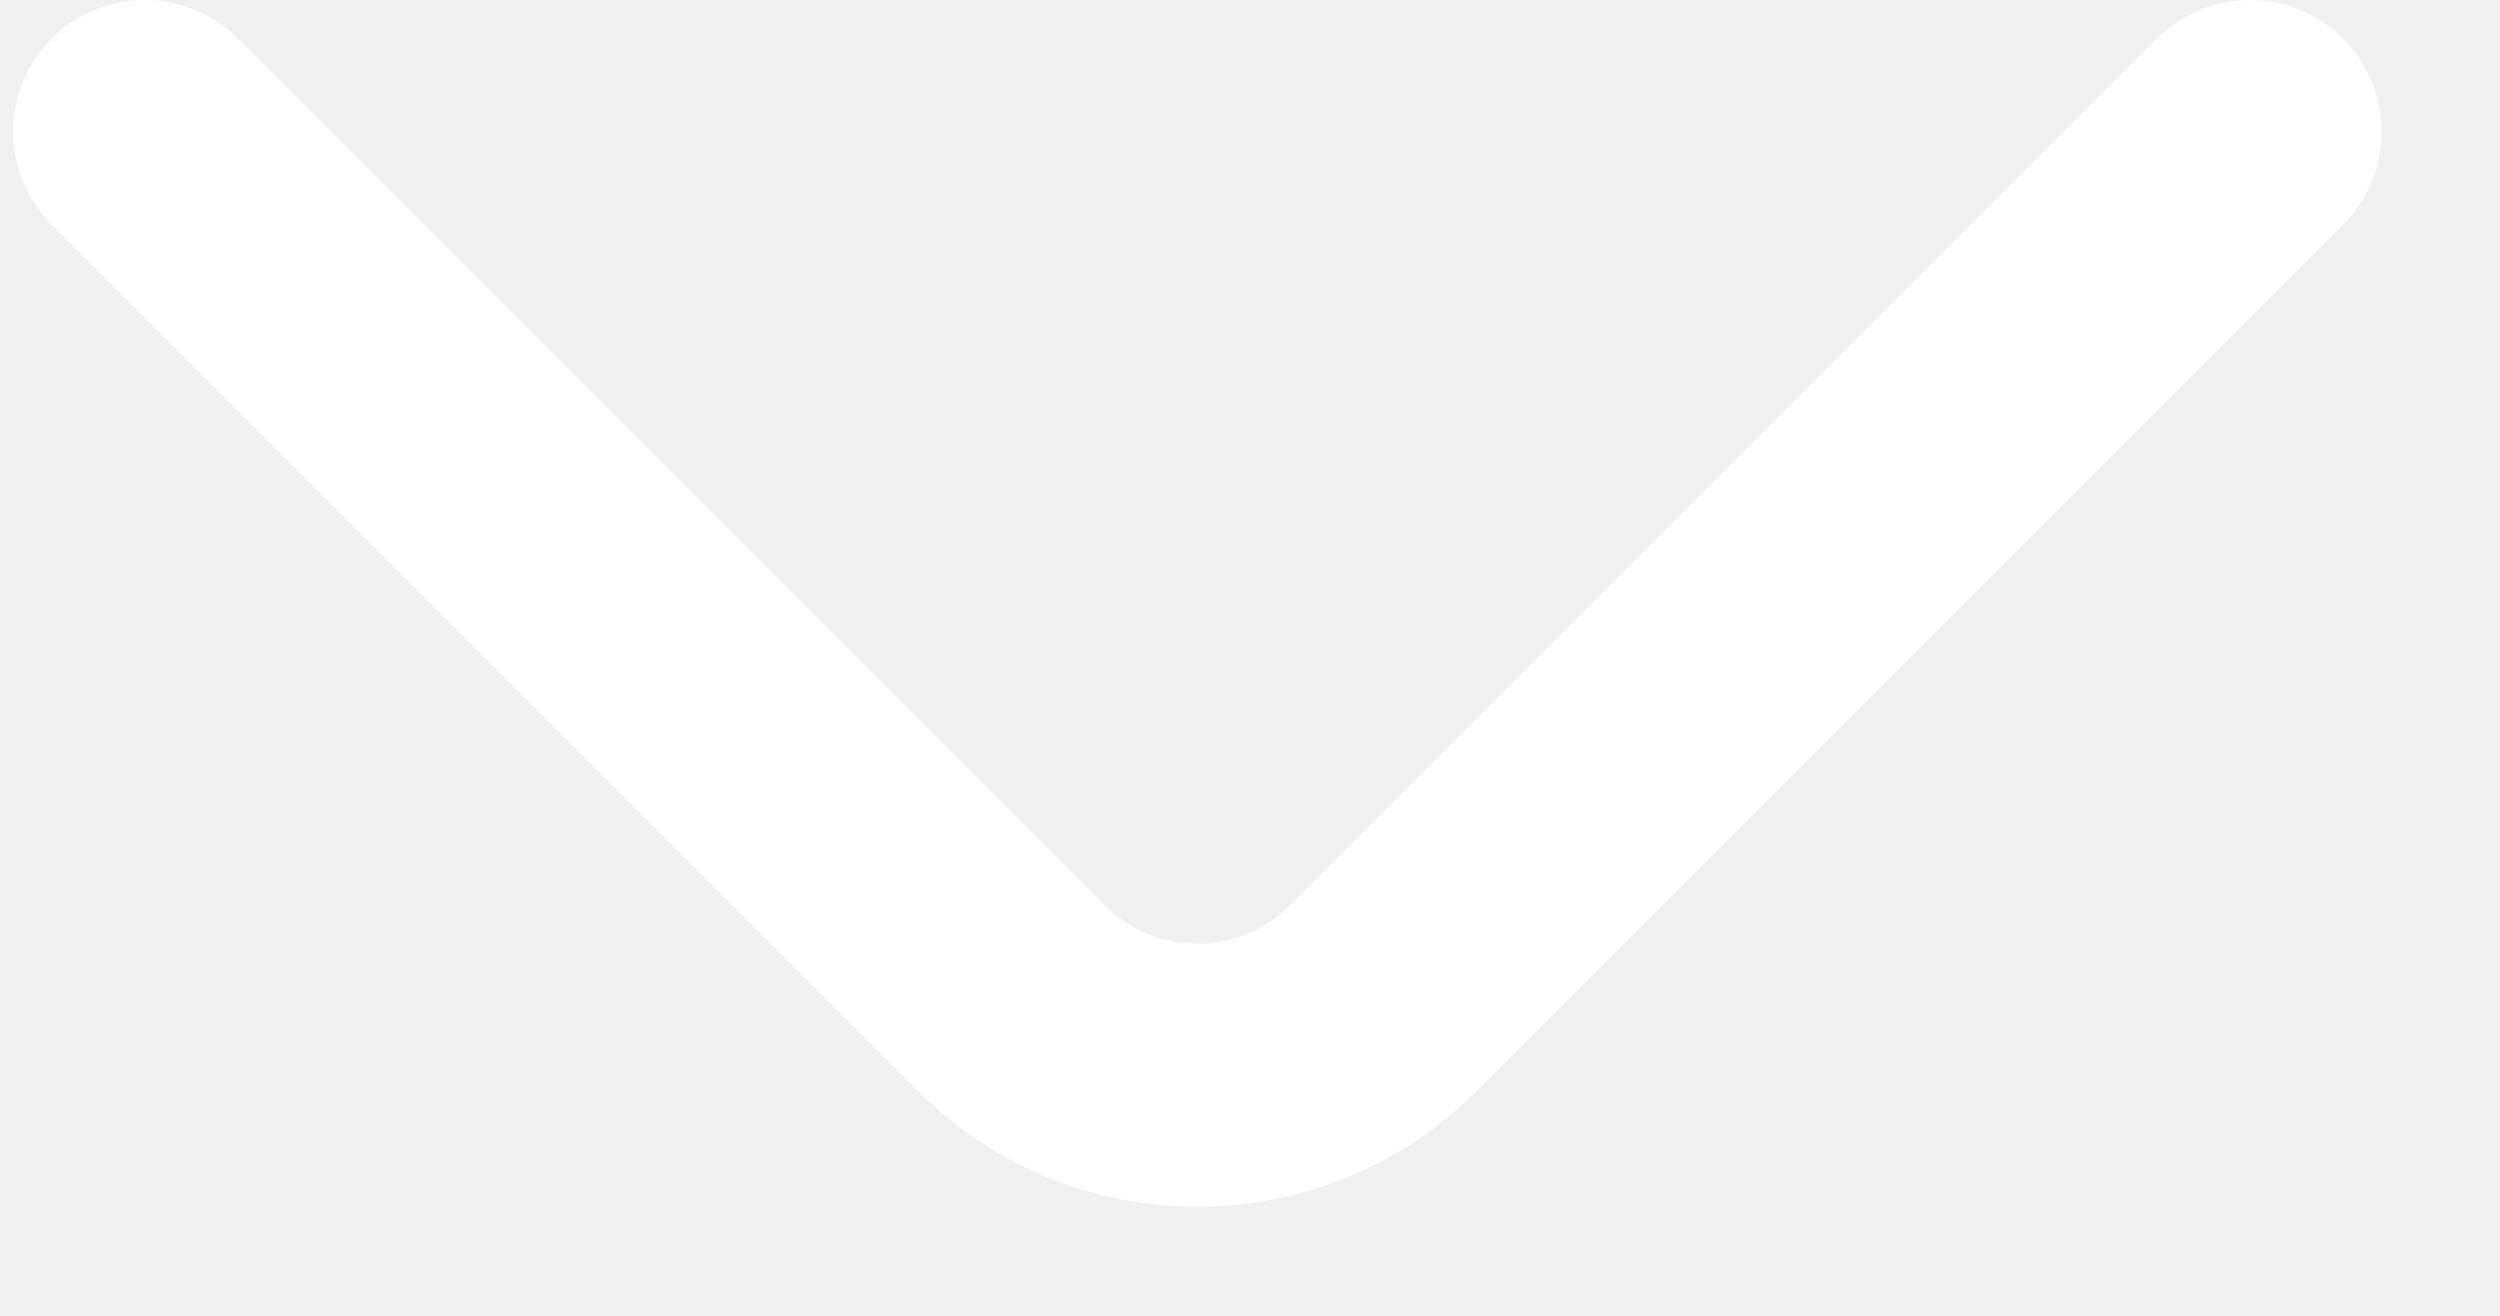
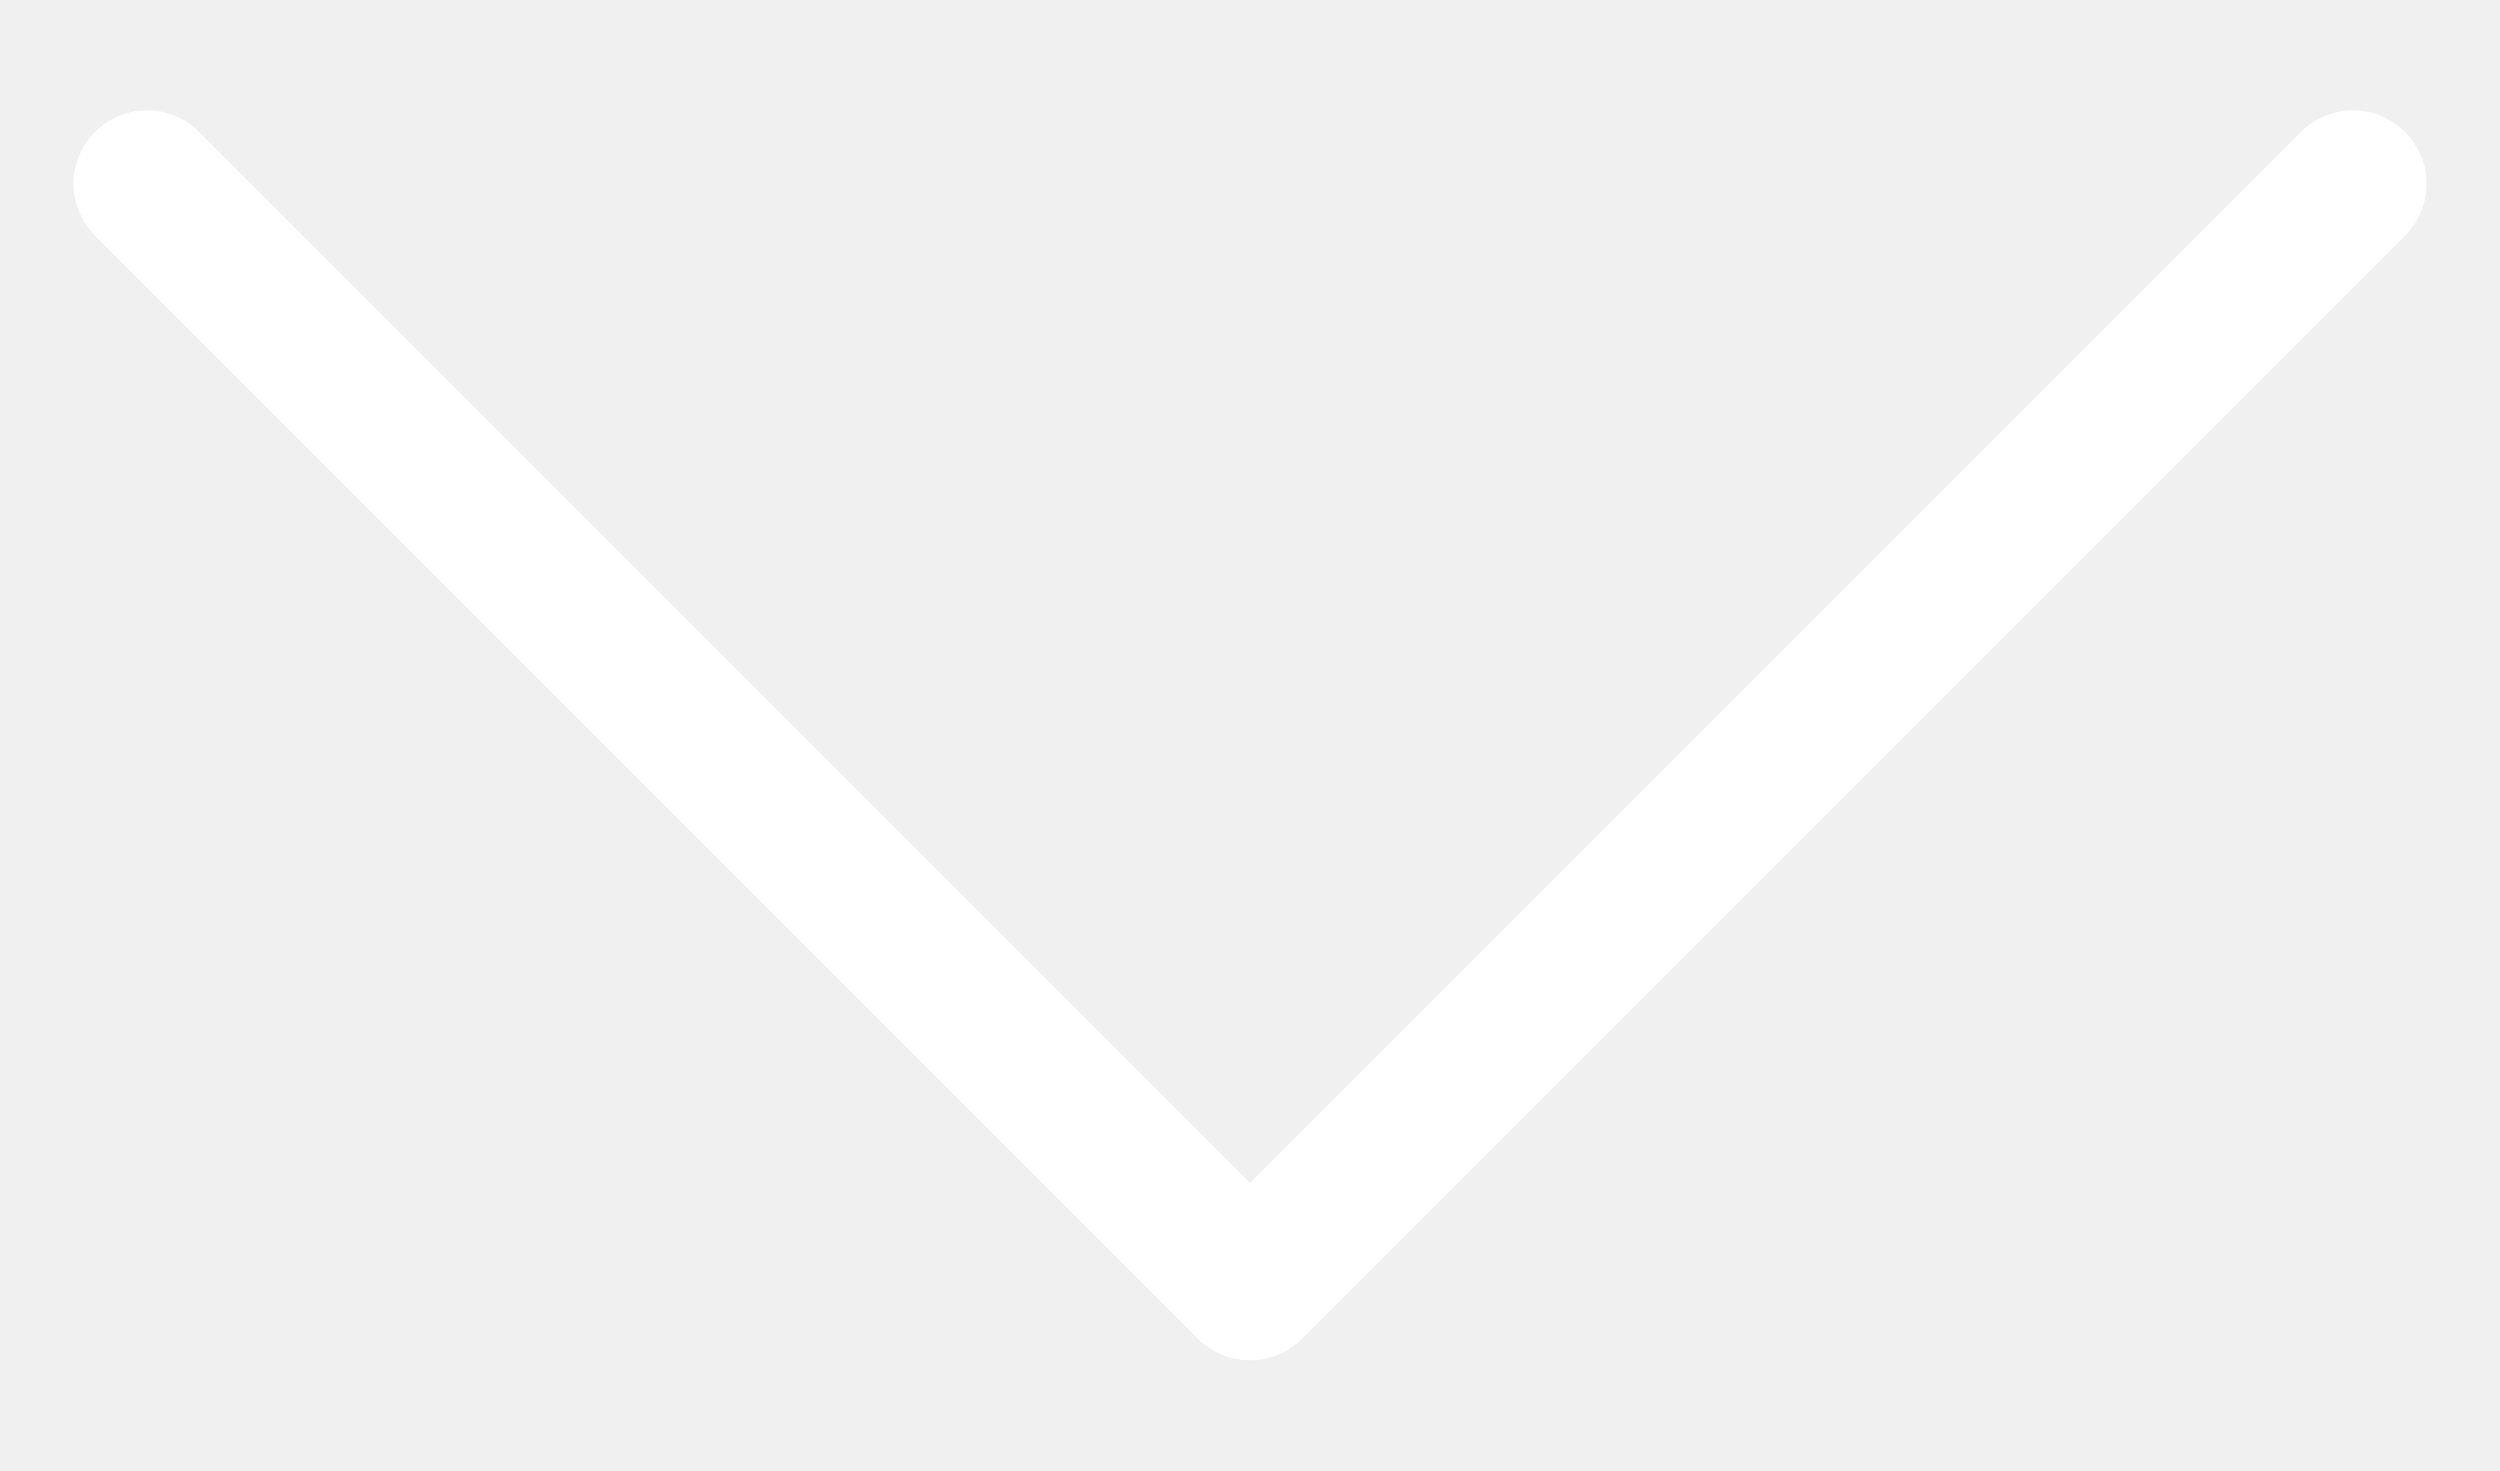
- <svg xmlns="http://www.w3.org/2000/svg" width="19" height="10" viewBox="0 0 19 10" fill="none">
-   <path d="M1.1 1L7.686 7.586C8.467 8.367 9.733 8.367 10.514 7.586L17.1 1" stroke="white" stroke-width="2" stroke-linecap="round" />
+ <svg xmlns="http://www.w3.org/2000/svg" width="17" height="10" viewBox="0 0 17 10" fill="none">
+   <path d="M16 1.25L8.5 8.75L1 1.25" stroke="white" stroke-linecap="round" stroke-linejoin="round" />
</svg>
